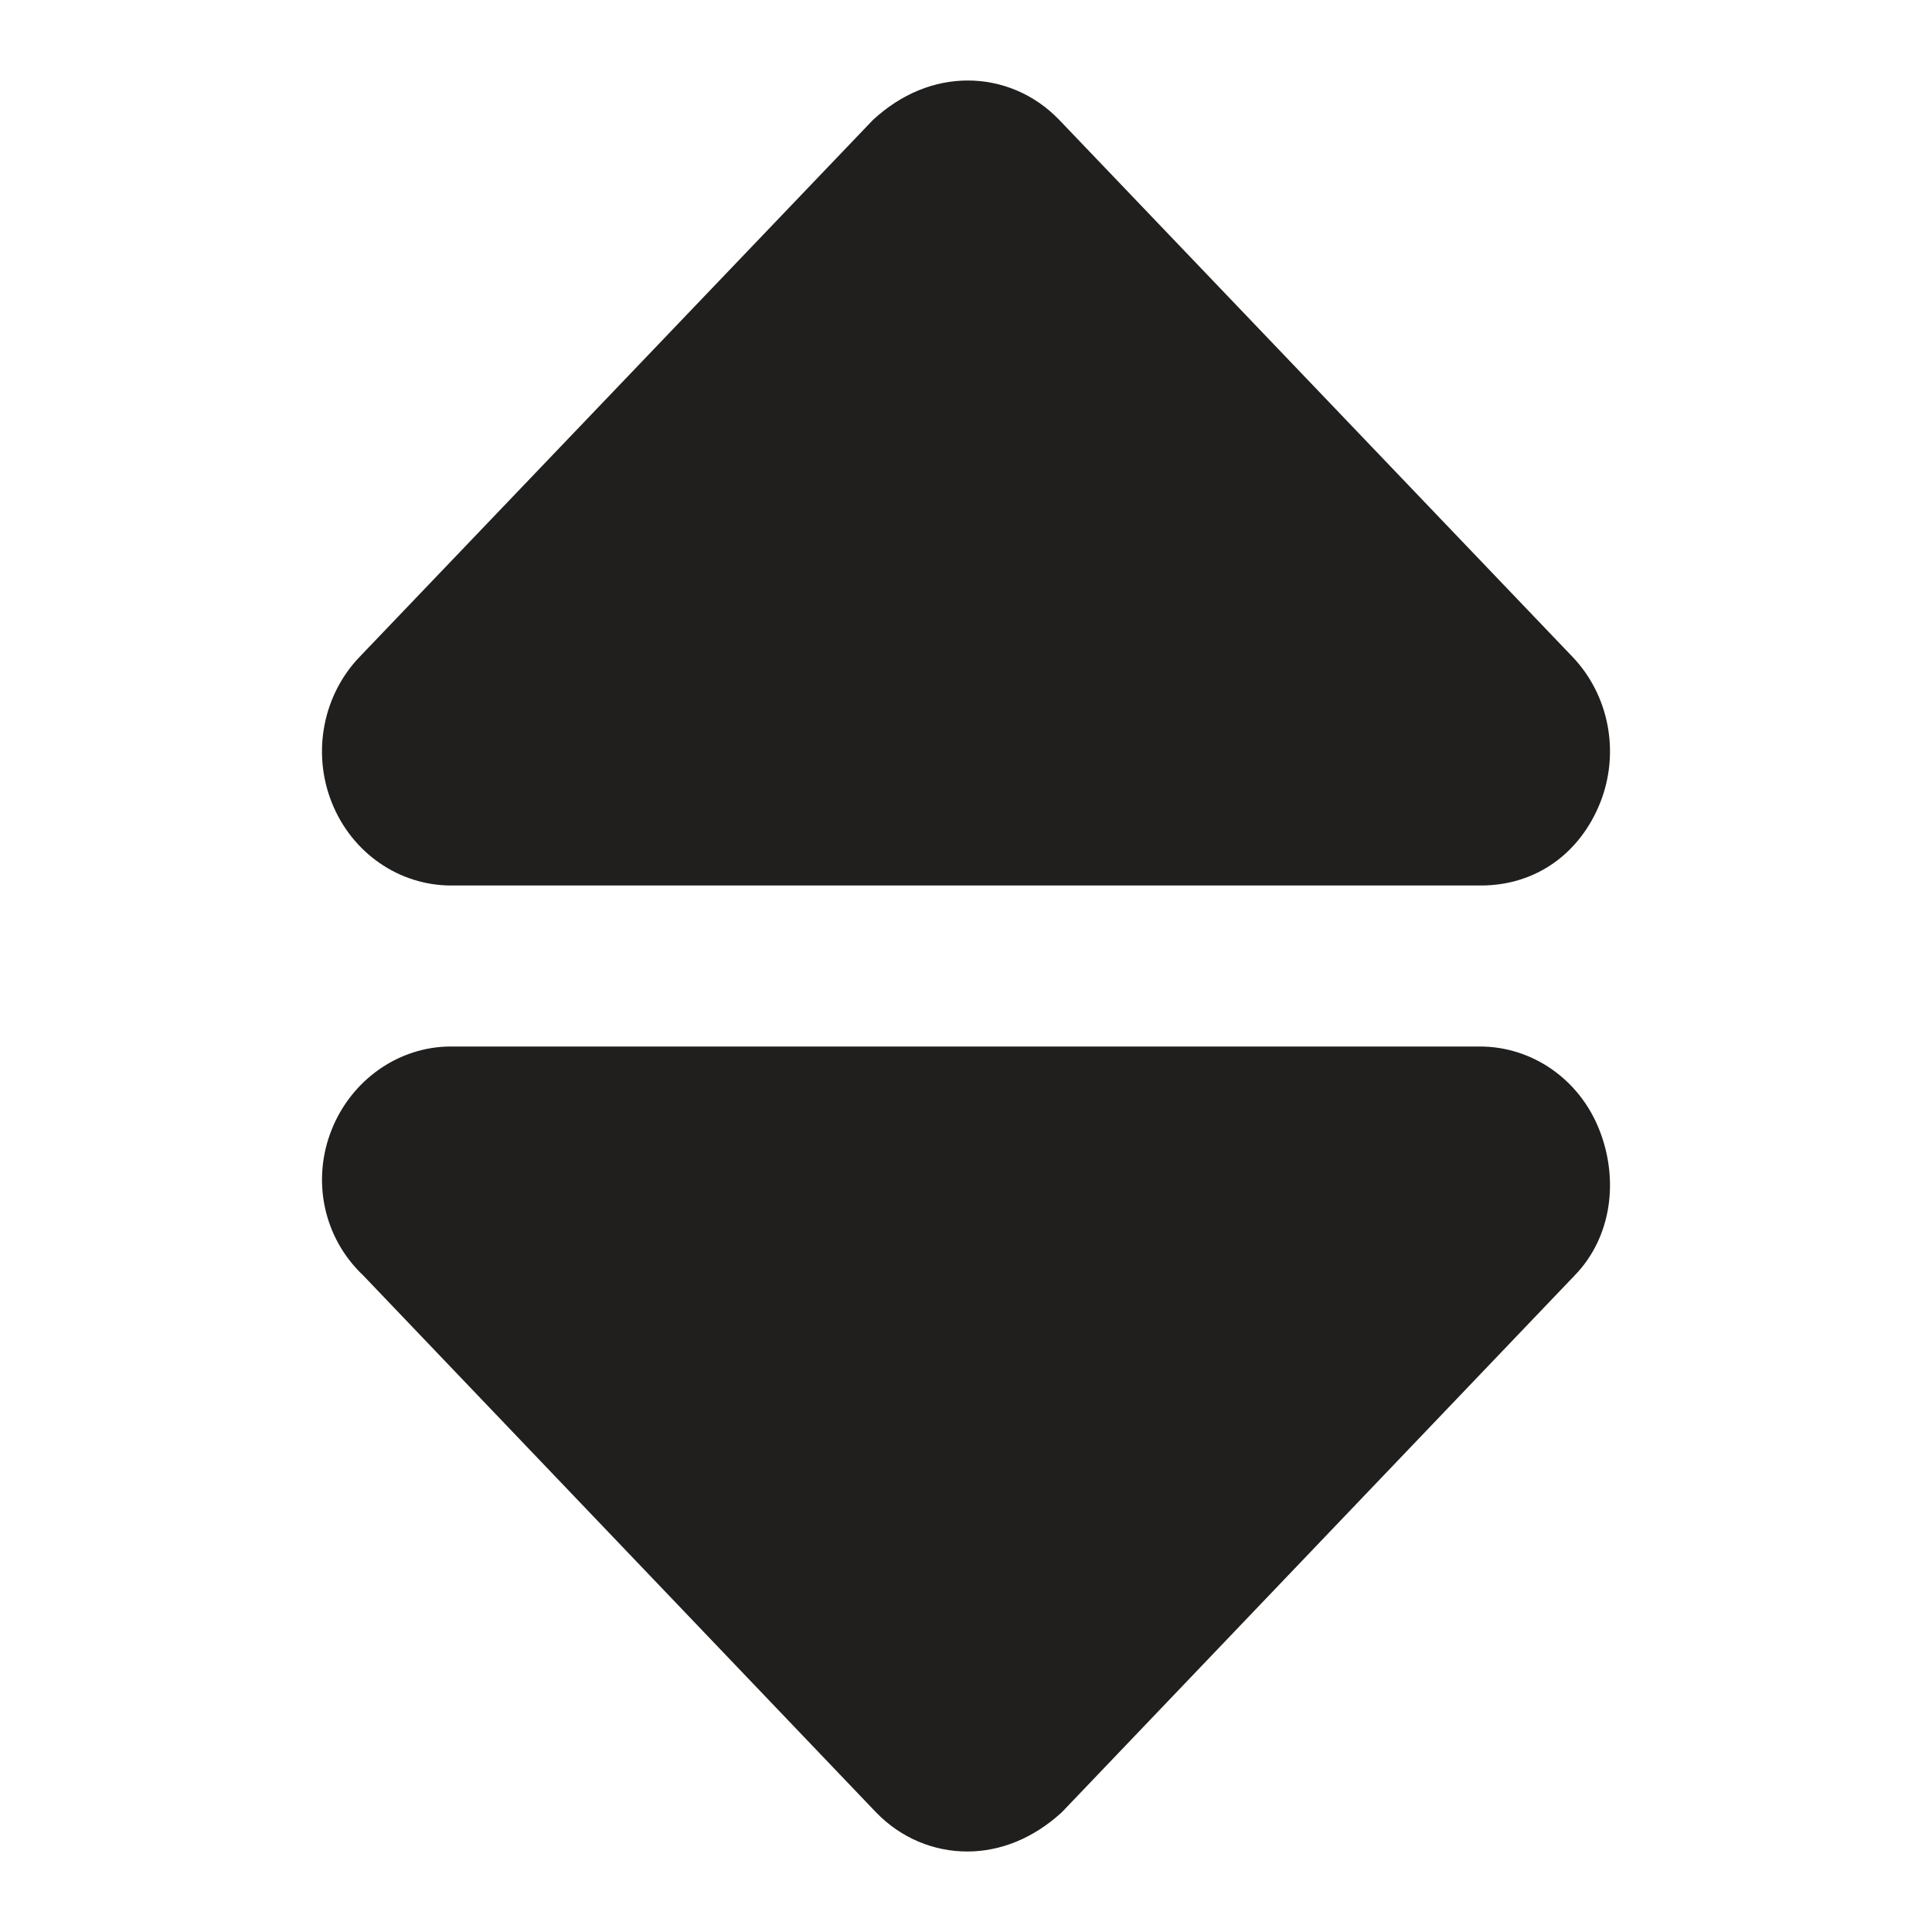
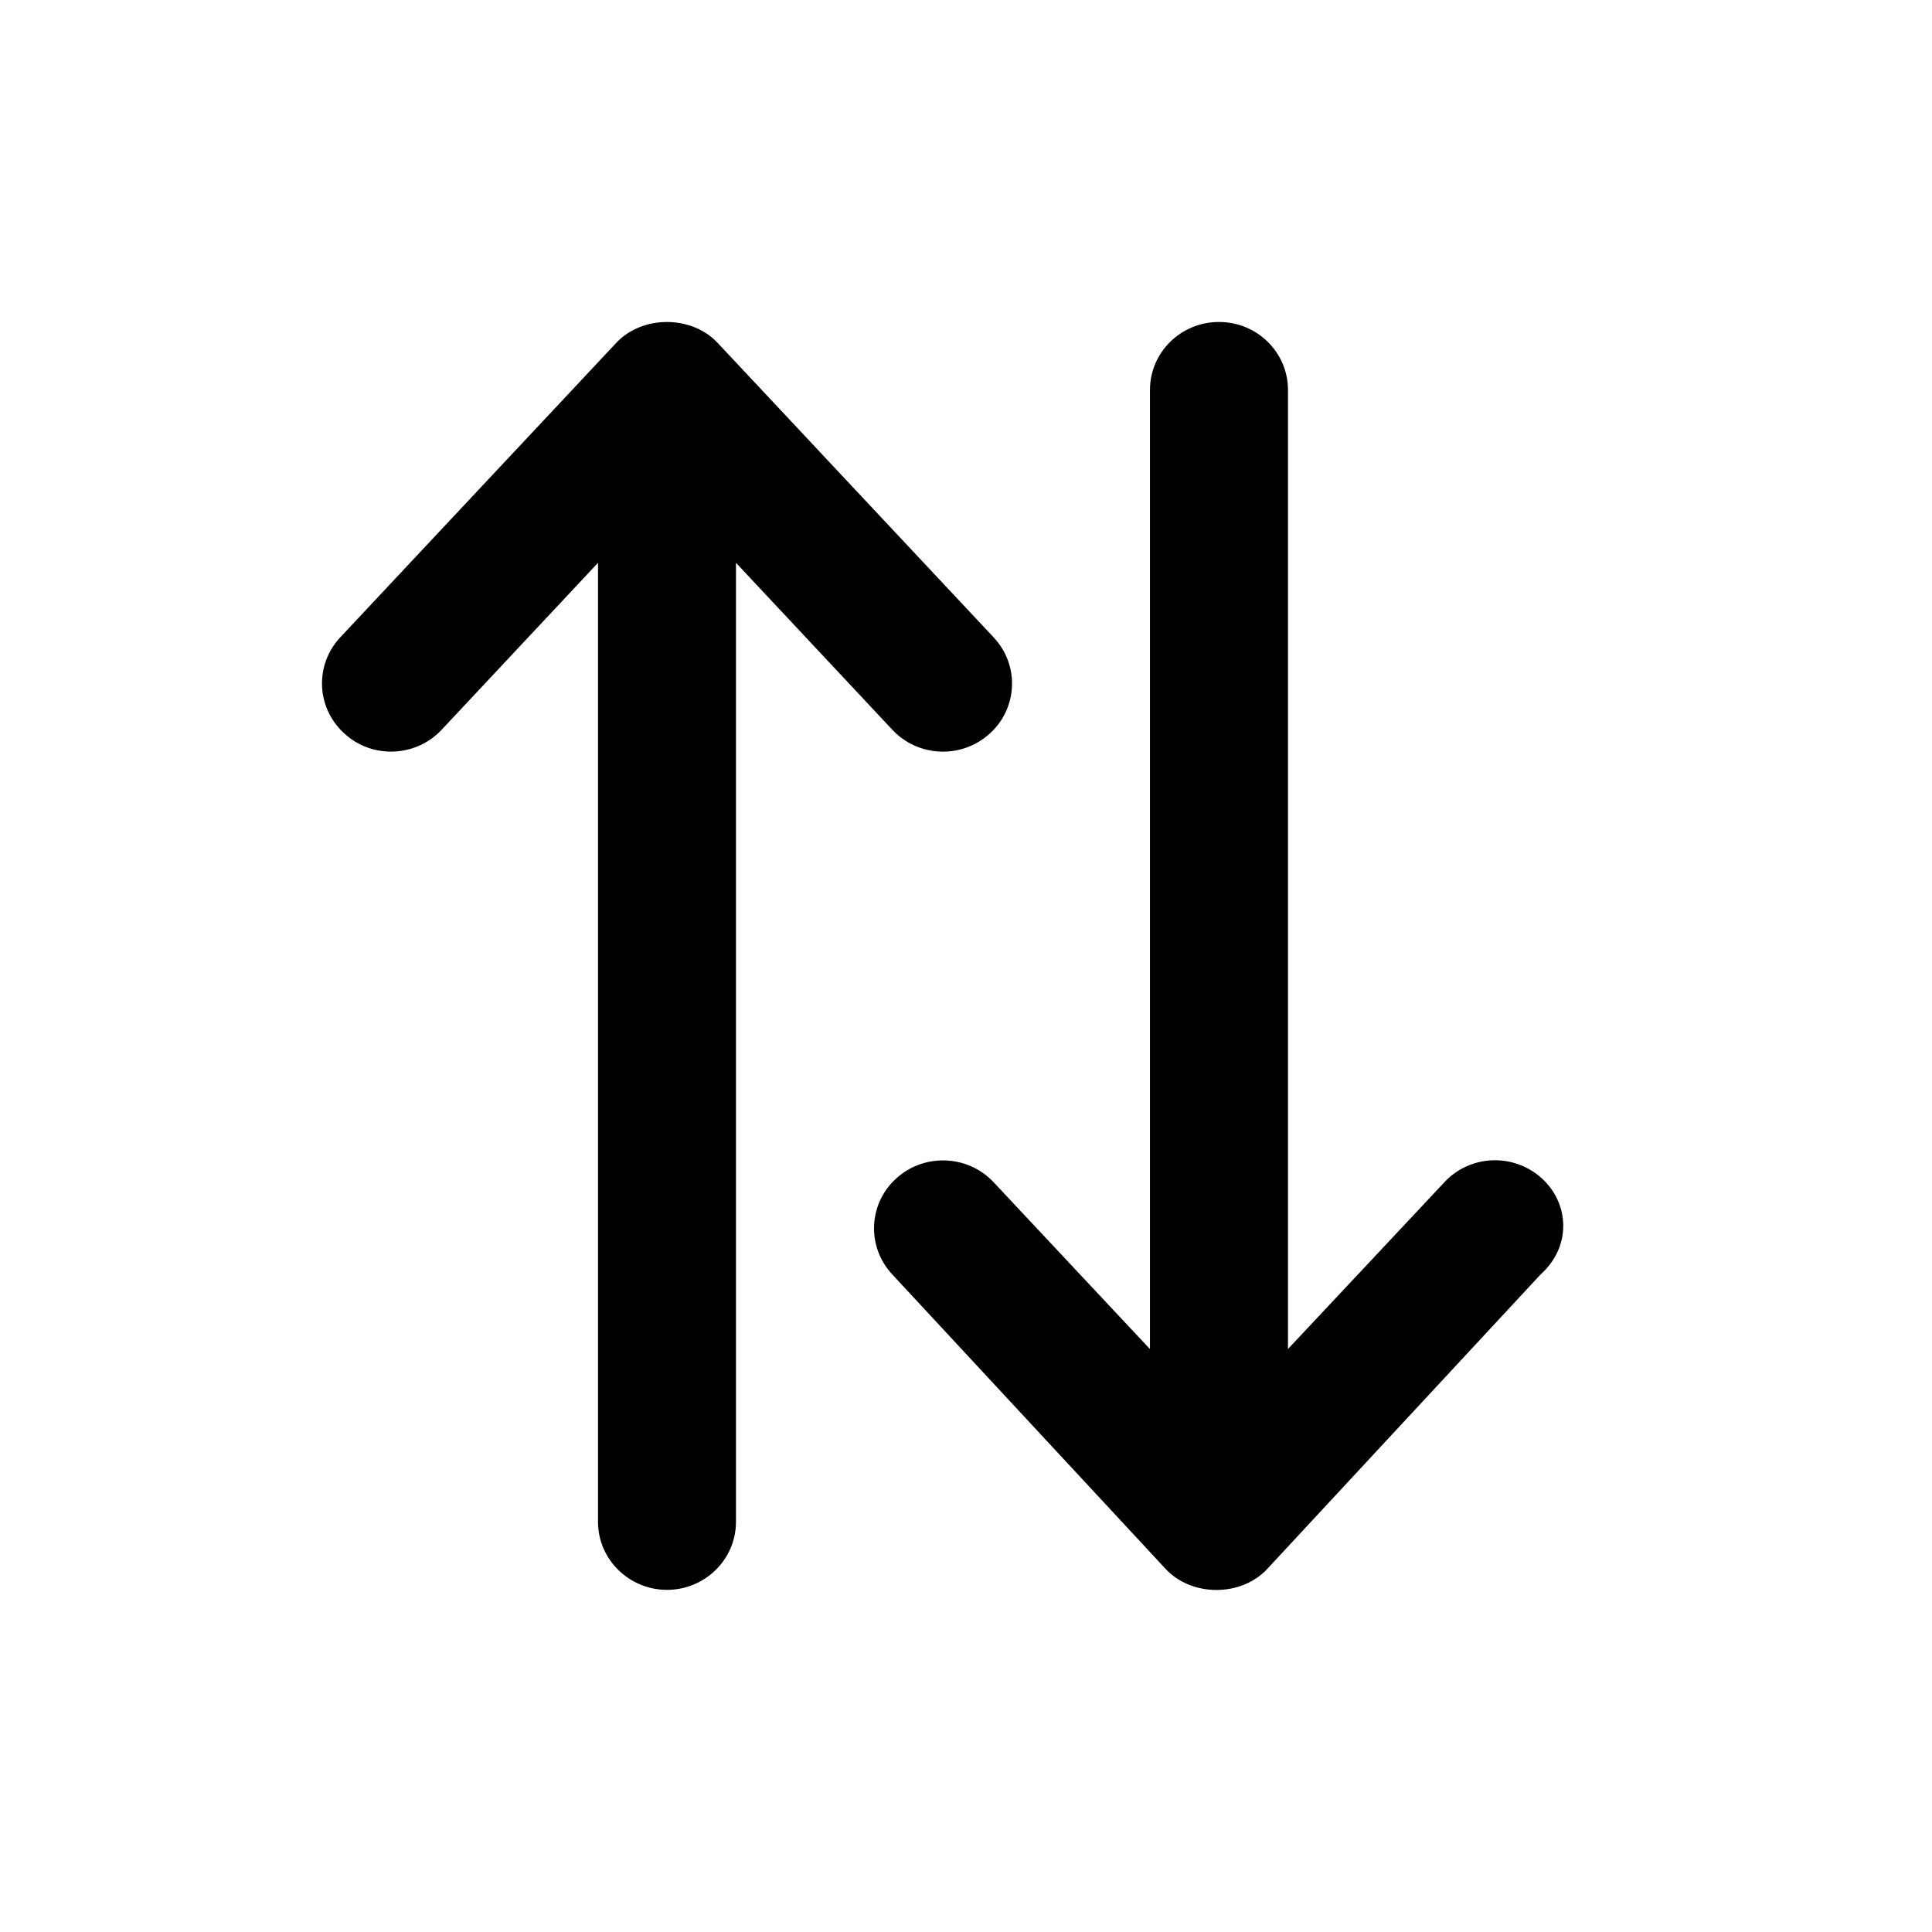
- <svg xmlns="http://www.w3.org/2000/svg" width="24" height="24" viewBox="0 0 24 24" fill="none">
-   <path d="M4.471 8.156L10.844 1.49C11.2 1.161 11.611 1 12.022 1C12.434 1 12.844 1.163 13.157 1.488L19.53 8.155C19.989 8.632 20.126 9.348 19.878 9.972C19.629 10.595 19.087 11 18.395 11H5.605C4.956 11 4.371 10.595 4.122 9.971C3.873 9.348 4.012 8.63 4.471 8.156Z" fill="#201F1E" />
-   <path d="M19.561 15.844L13.193 22.51C12.837 22.838 12.426 23 12.015 23C11.604 23 11.194 22.837 10.881 22.512L4.513 15.845C4.01 15.37 3.872 14.651 4.121 14.031C4.369 13.412 4.954 13 5.602 13H18.383C19.032 13 19.617 13.405 19.865 14.029C20.114 14.652 20.022 15.37 19.561 15.844Z" fill="#201F1E" />
+ <svg xmlns="http://www.w3.org/2000/svg" width="32" height="32" viewBox="0 0 32 32" fill="none">
+   <path d="M16.395 12.149C16.859 11.728 16.887 11.015 16.459 10.558L11.886 5.679C11.454 5.218 10.638 5.218 10.207 5.679L5.637 10.555C5.208 11.013 5.237 11.725 5.701 12.146C5.921 12.351 6.199 12.449 6.476 12.449C6.784 12.449 7.091 12.327 7.315 12.087L9.905 9.322V25.208C9.905 25.827 10.419 26.333 11.047 26.333C11.676 26.333 12.19 25.829 12.19 25.207V9.322L14.779 12.086C15.205 12.543 15.928 12.575 16.395 12.149ZM25.538 19.518C25.072 19.093 24.349 19.123 23.924 19.581L21.333 22.344V6.459C21.333 5.838 20.824 5.333 20.19 5.333C19.557 5.333 19.047 5.838 19.047 6.459V22.345L16.458 19.582C16.234 19.342 15.927 19.22 15.619 19.22C15.343 19.22 15.064 19.318 14.844 19.519C14.38 19.94 14.352 20.652 14.78 21.11L19.309 25.989C19.74 26.45 20.556 26.45 20.987 25.989L25.516 21.11C26.028 20.652 26 19.94 25.538 19.518Z" fill="black" />
</svg>
